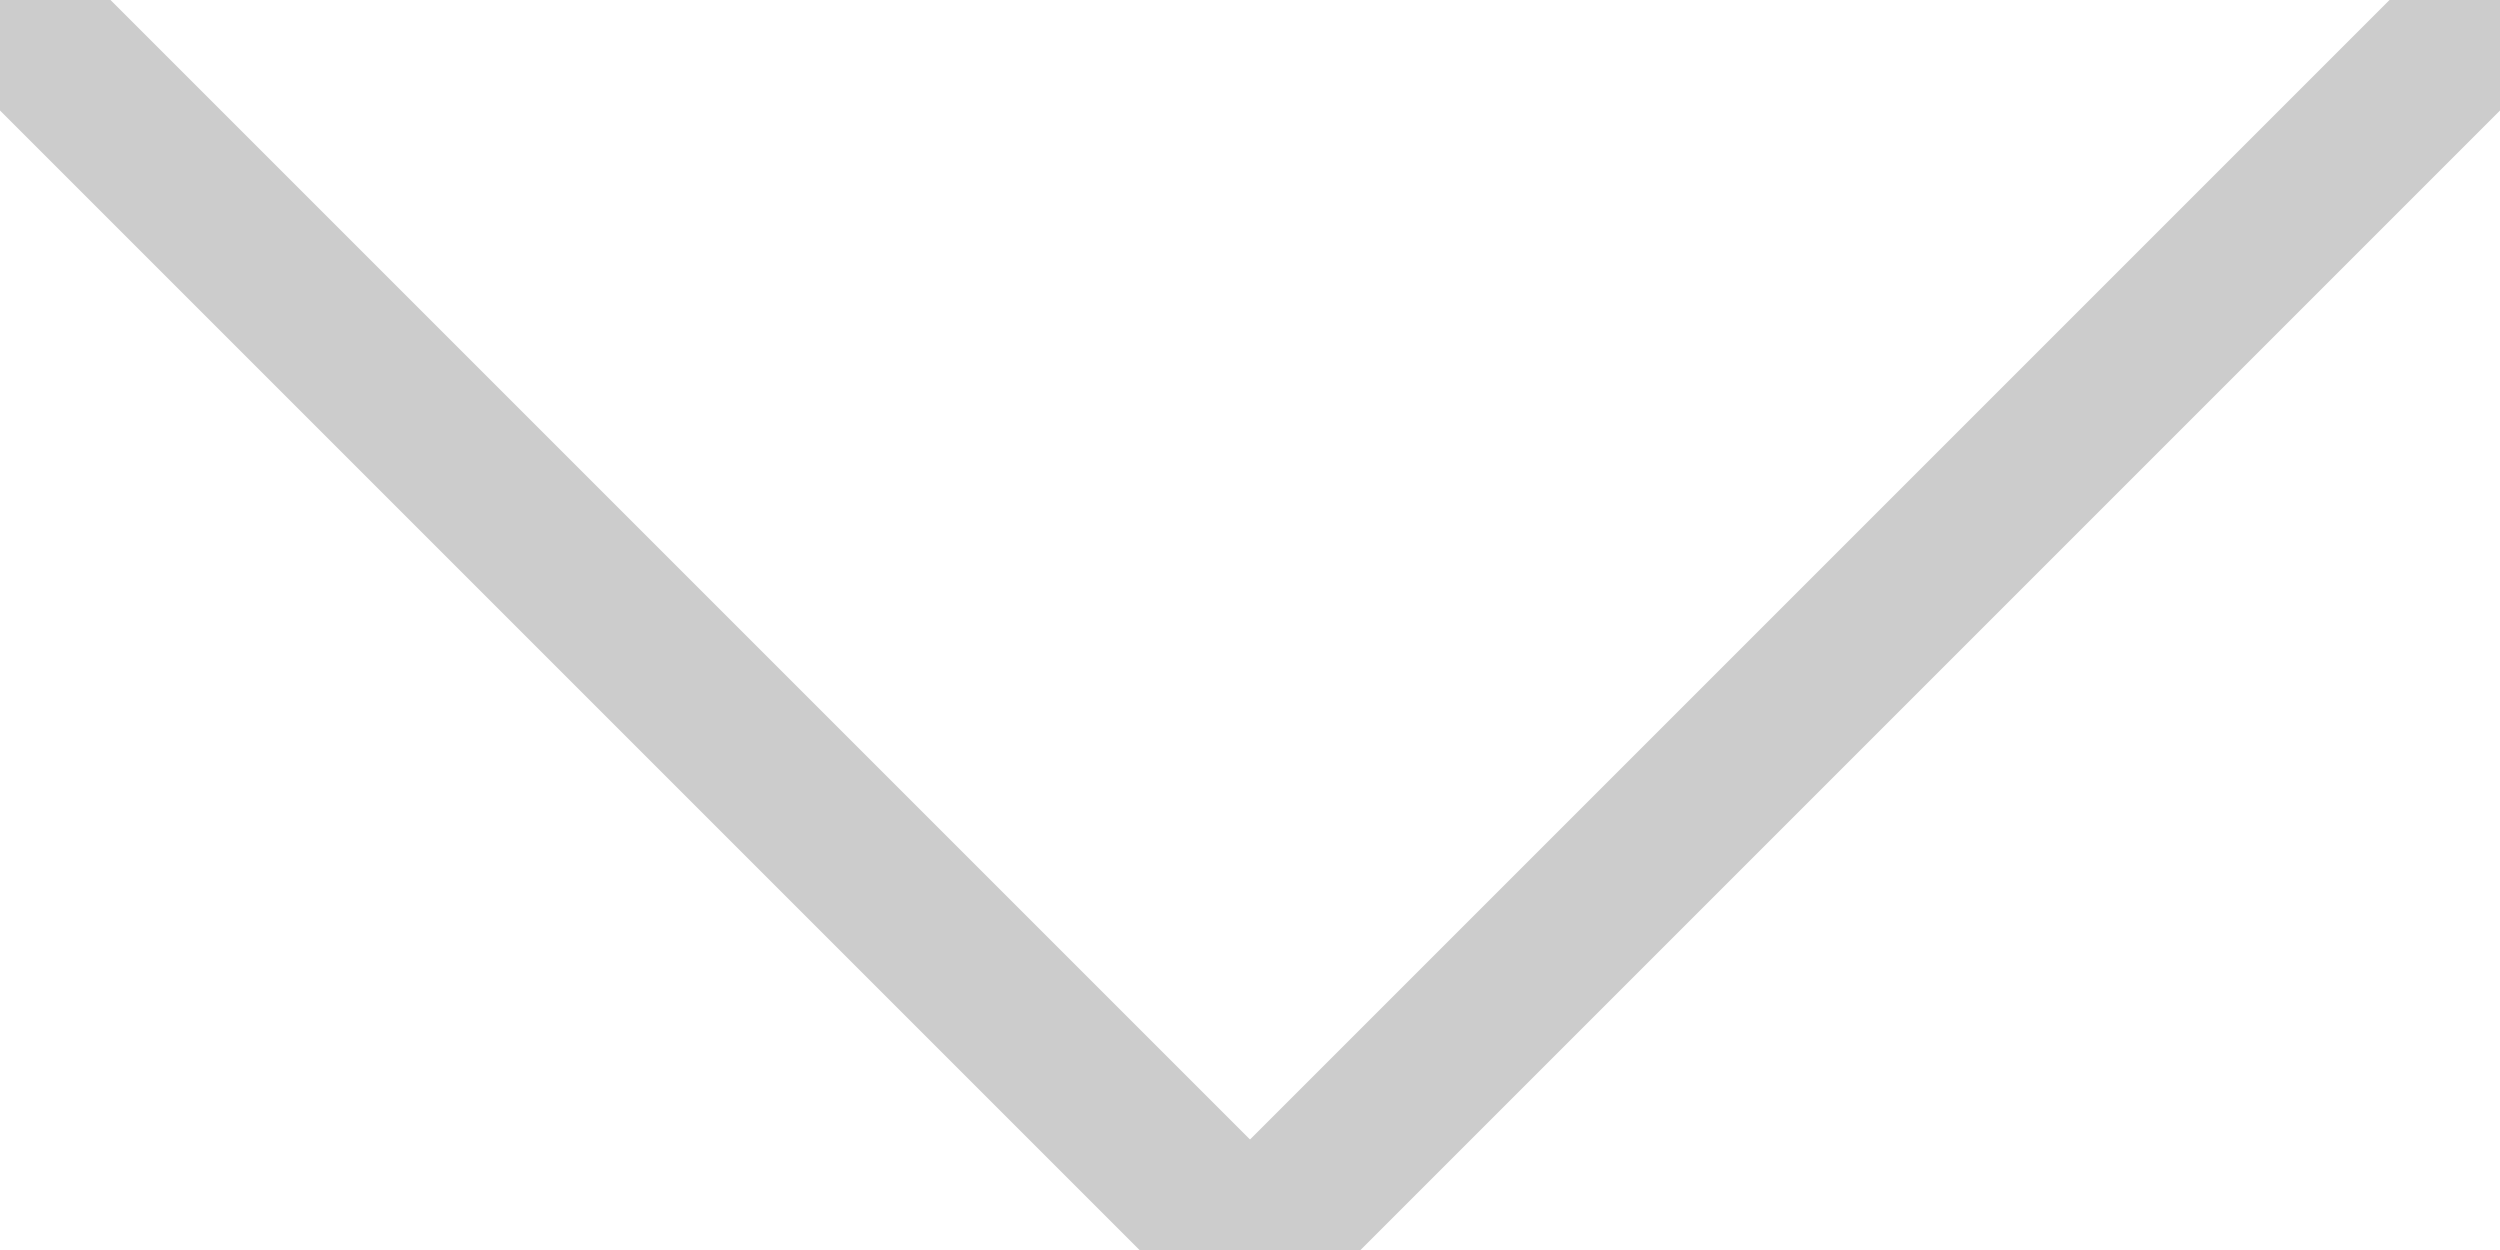
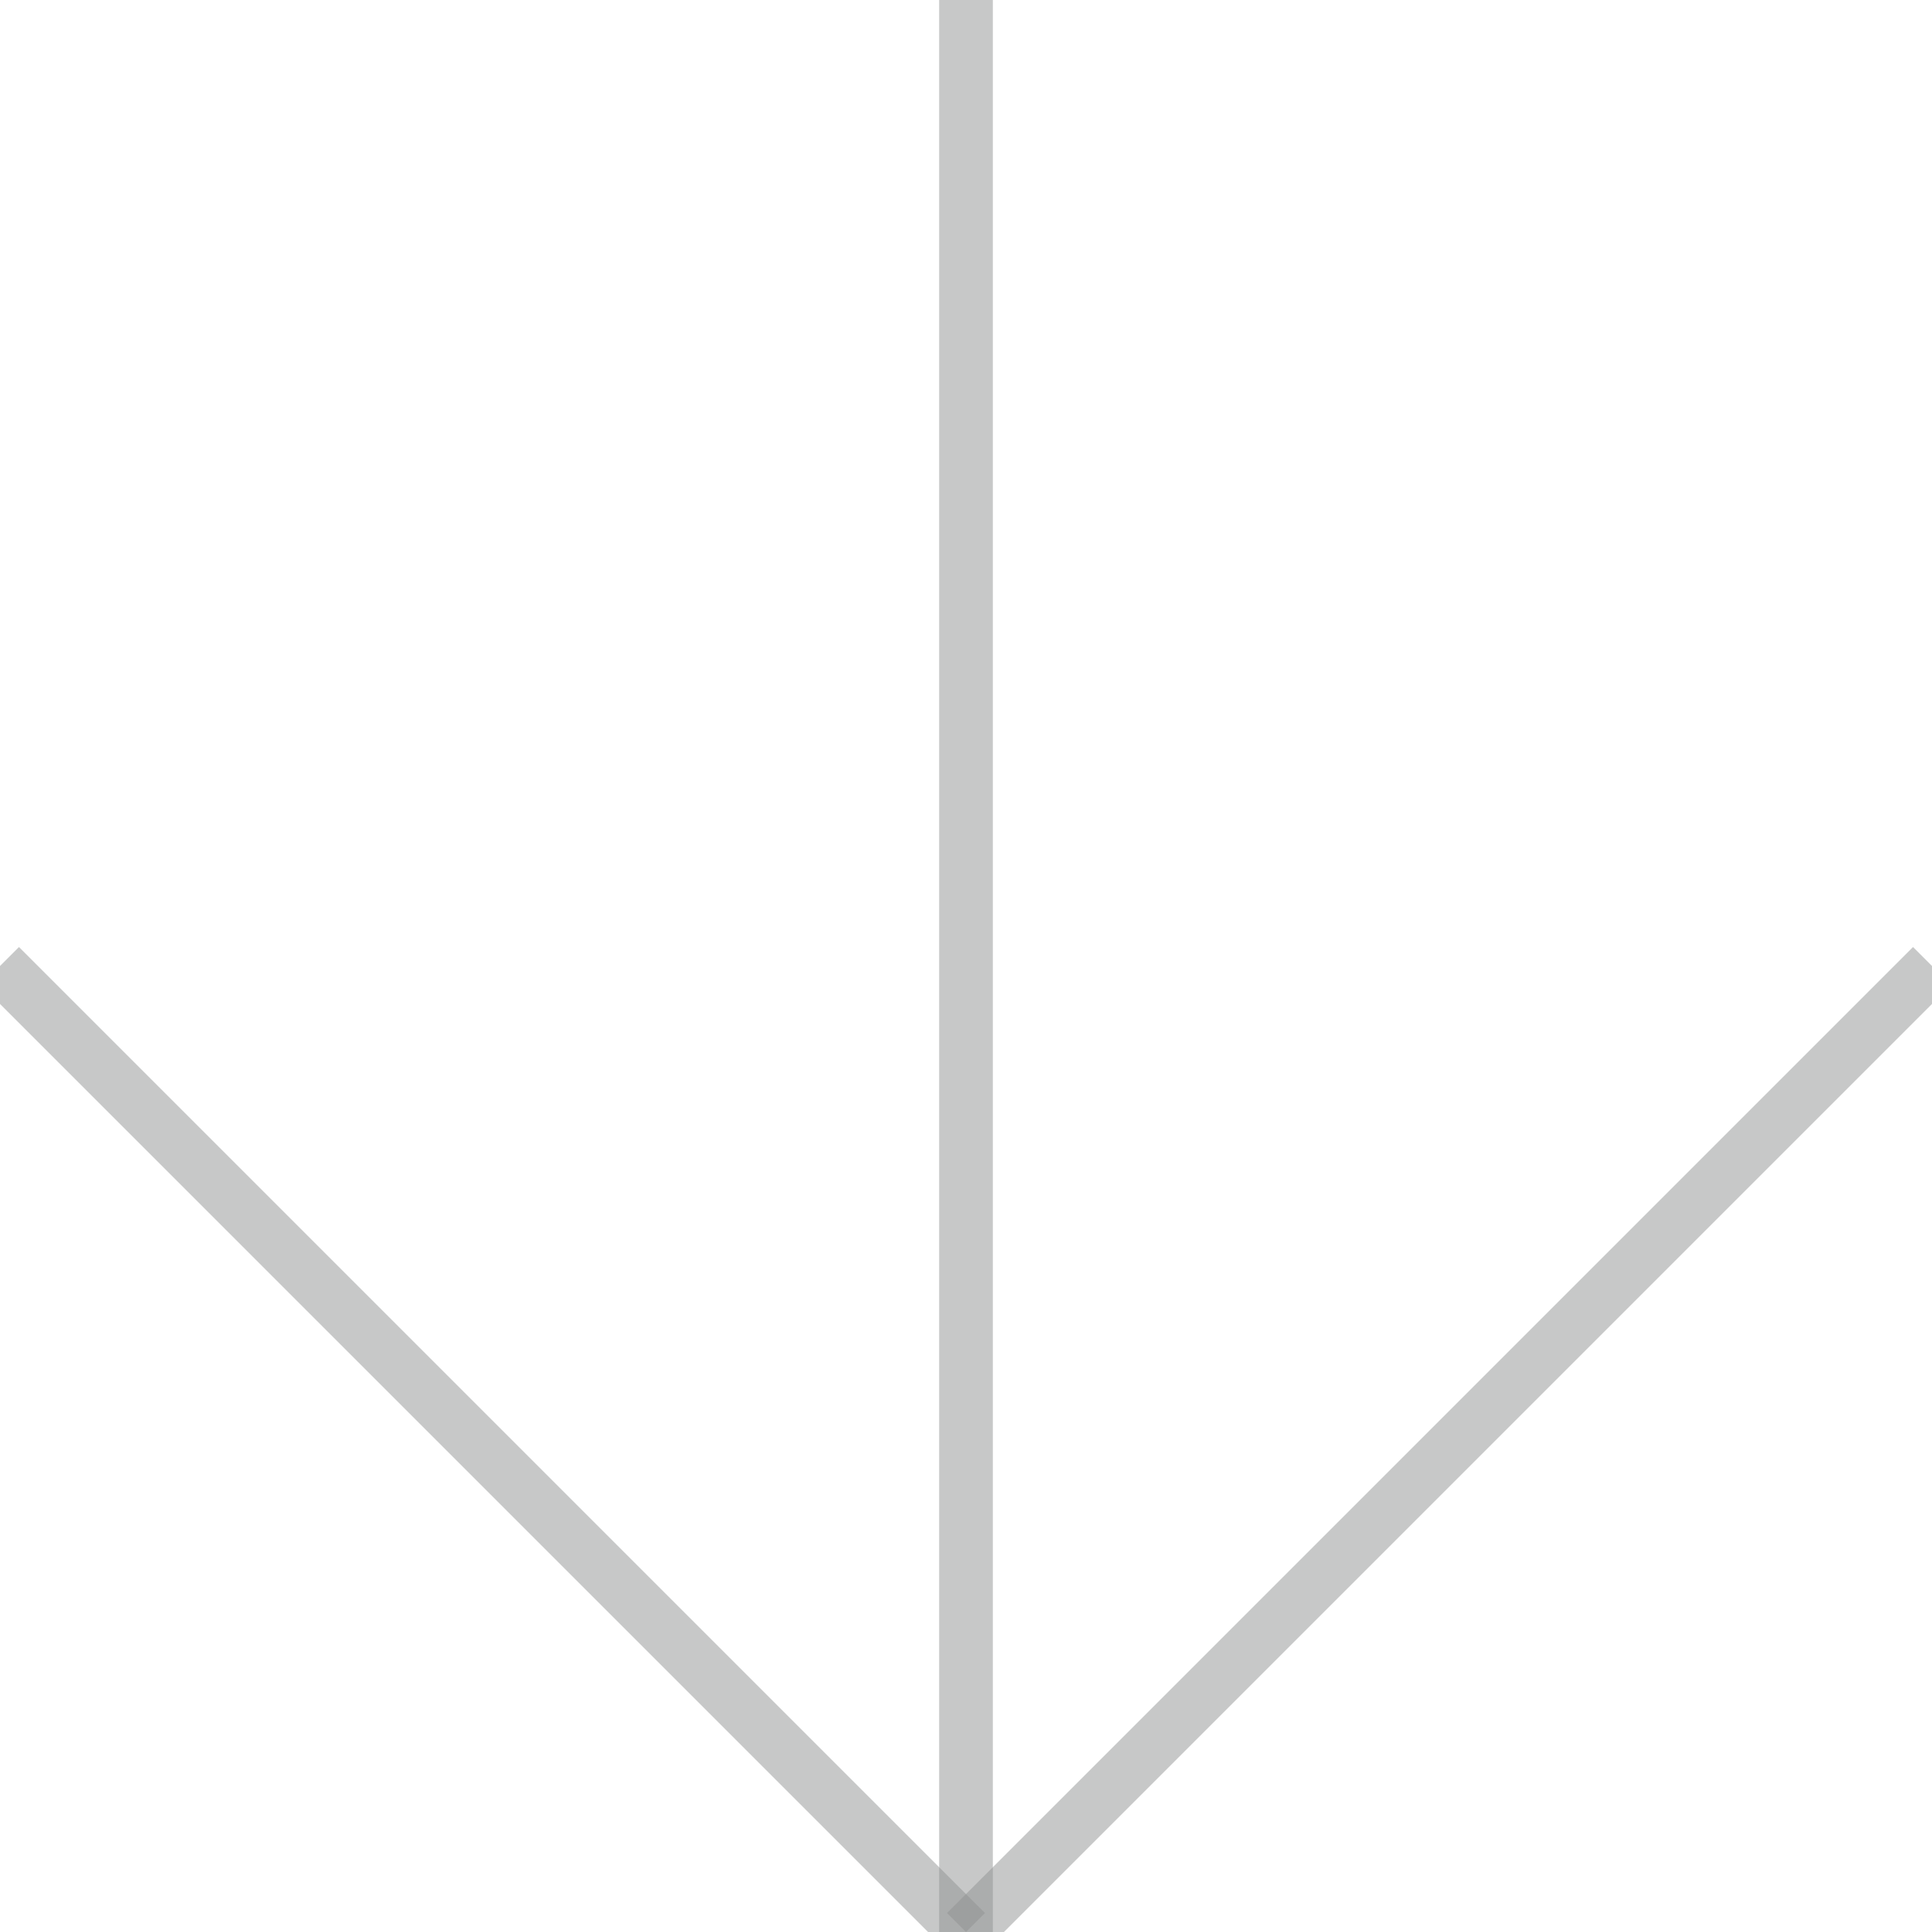
- <svg xmlns="http://www.w3.org/2000/svg" width="24px" height="12px" viewBox="0 0 24 12" zoomAndPan="disable">
-   <line x1="0" y1="0" x2="12" y2="12" style="stroke:#ccc;stroke-width:1.5" />
-   <line x1="24" y1="0" x2="12" y2="12" style="stroke:#ccc;stroke-width:1.5" />
+ <svg xmlns="http://www.w3.org/2000/svg" width="36px" height="36px" viewBox="0 0 36 36" zoomAndPan="disable" preserveAspectRatio="none">
+   <style type="text/css"> line { stroke: rgba(145,146,147,0.5); stroke-width: 1; } </style>
+   <line x1="0" y1="18" x2="18" y2="36" />
+   <line x1="36" y1="18" x2="18" y2="36" />
+   <line x1="18" y1="36" x2="18" y2="0" />
</svg>
